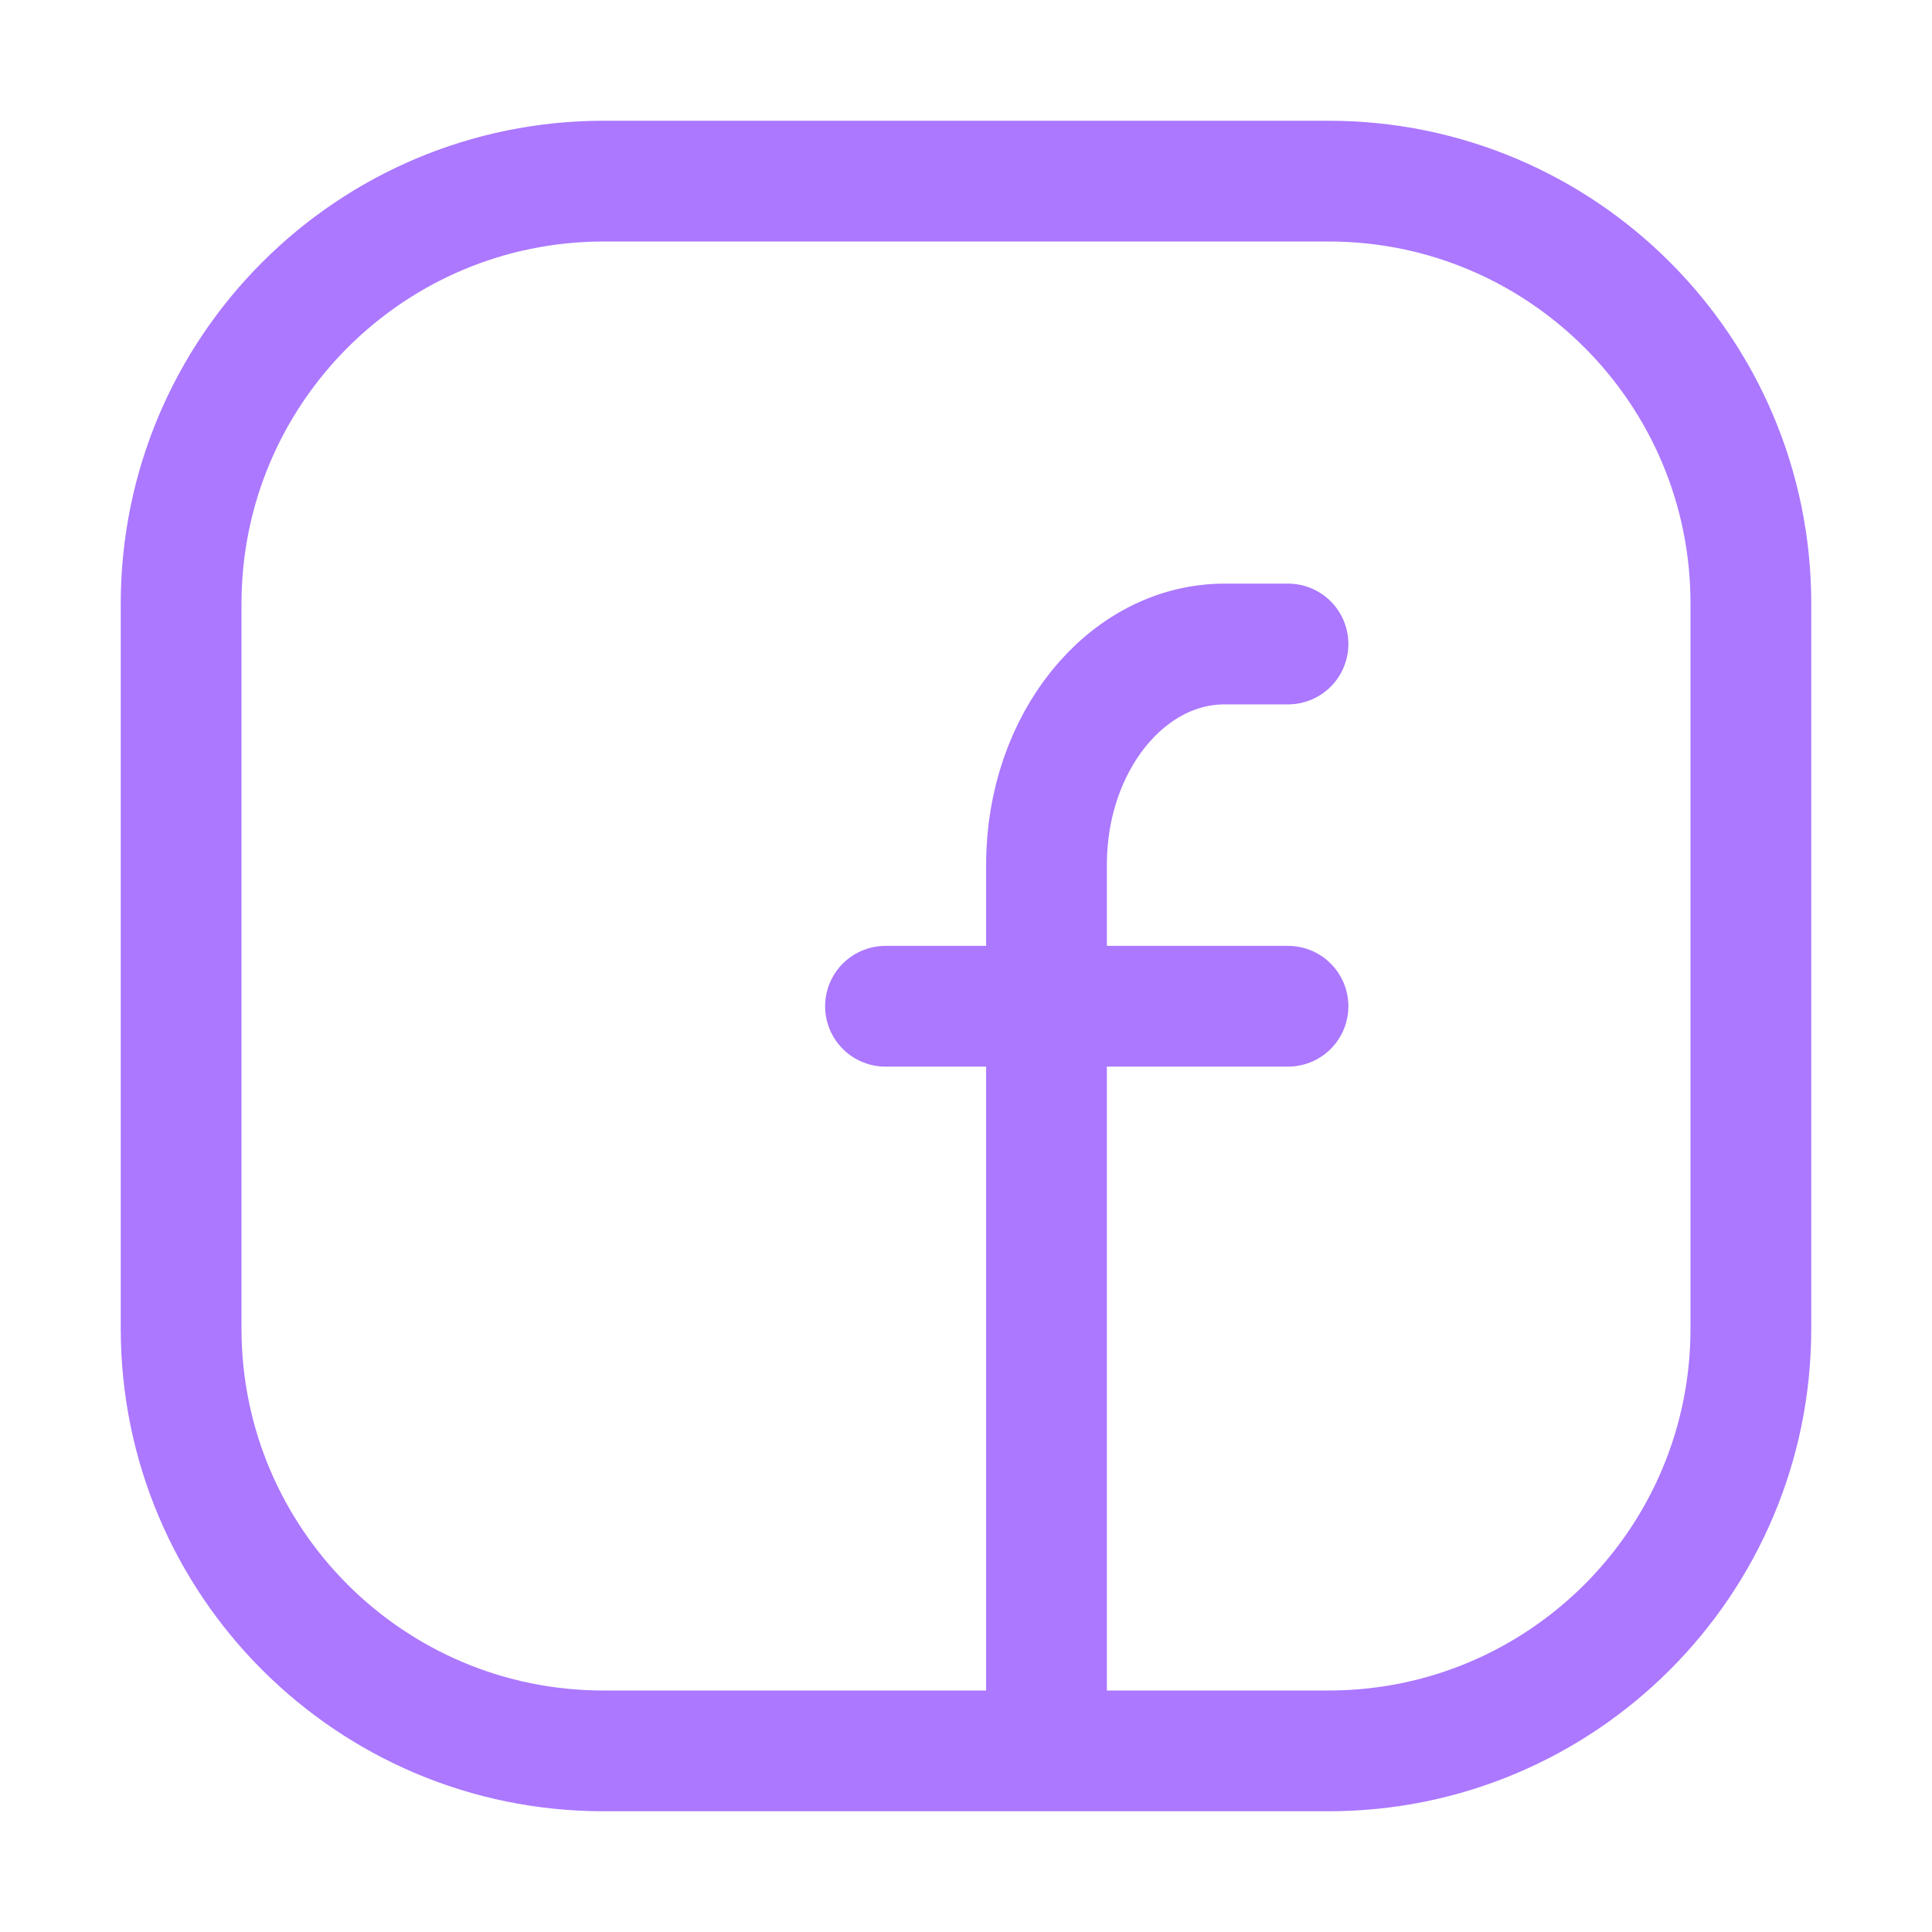
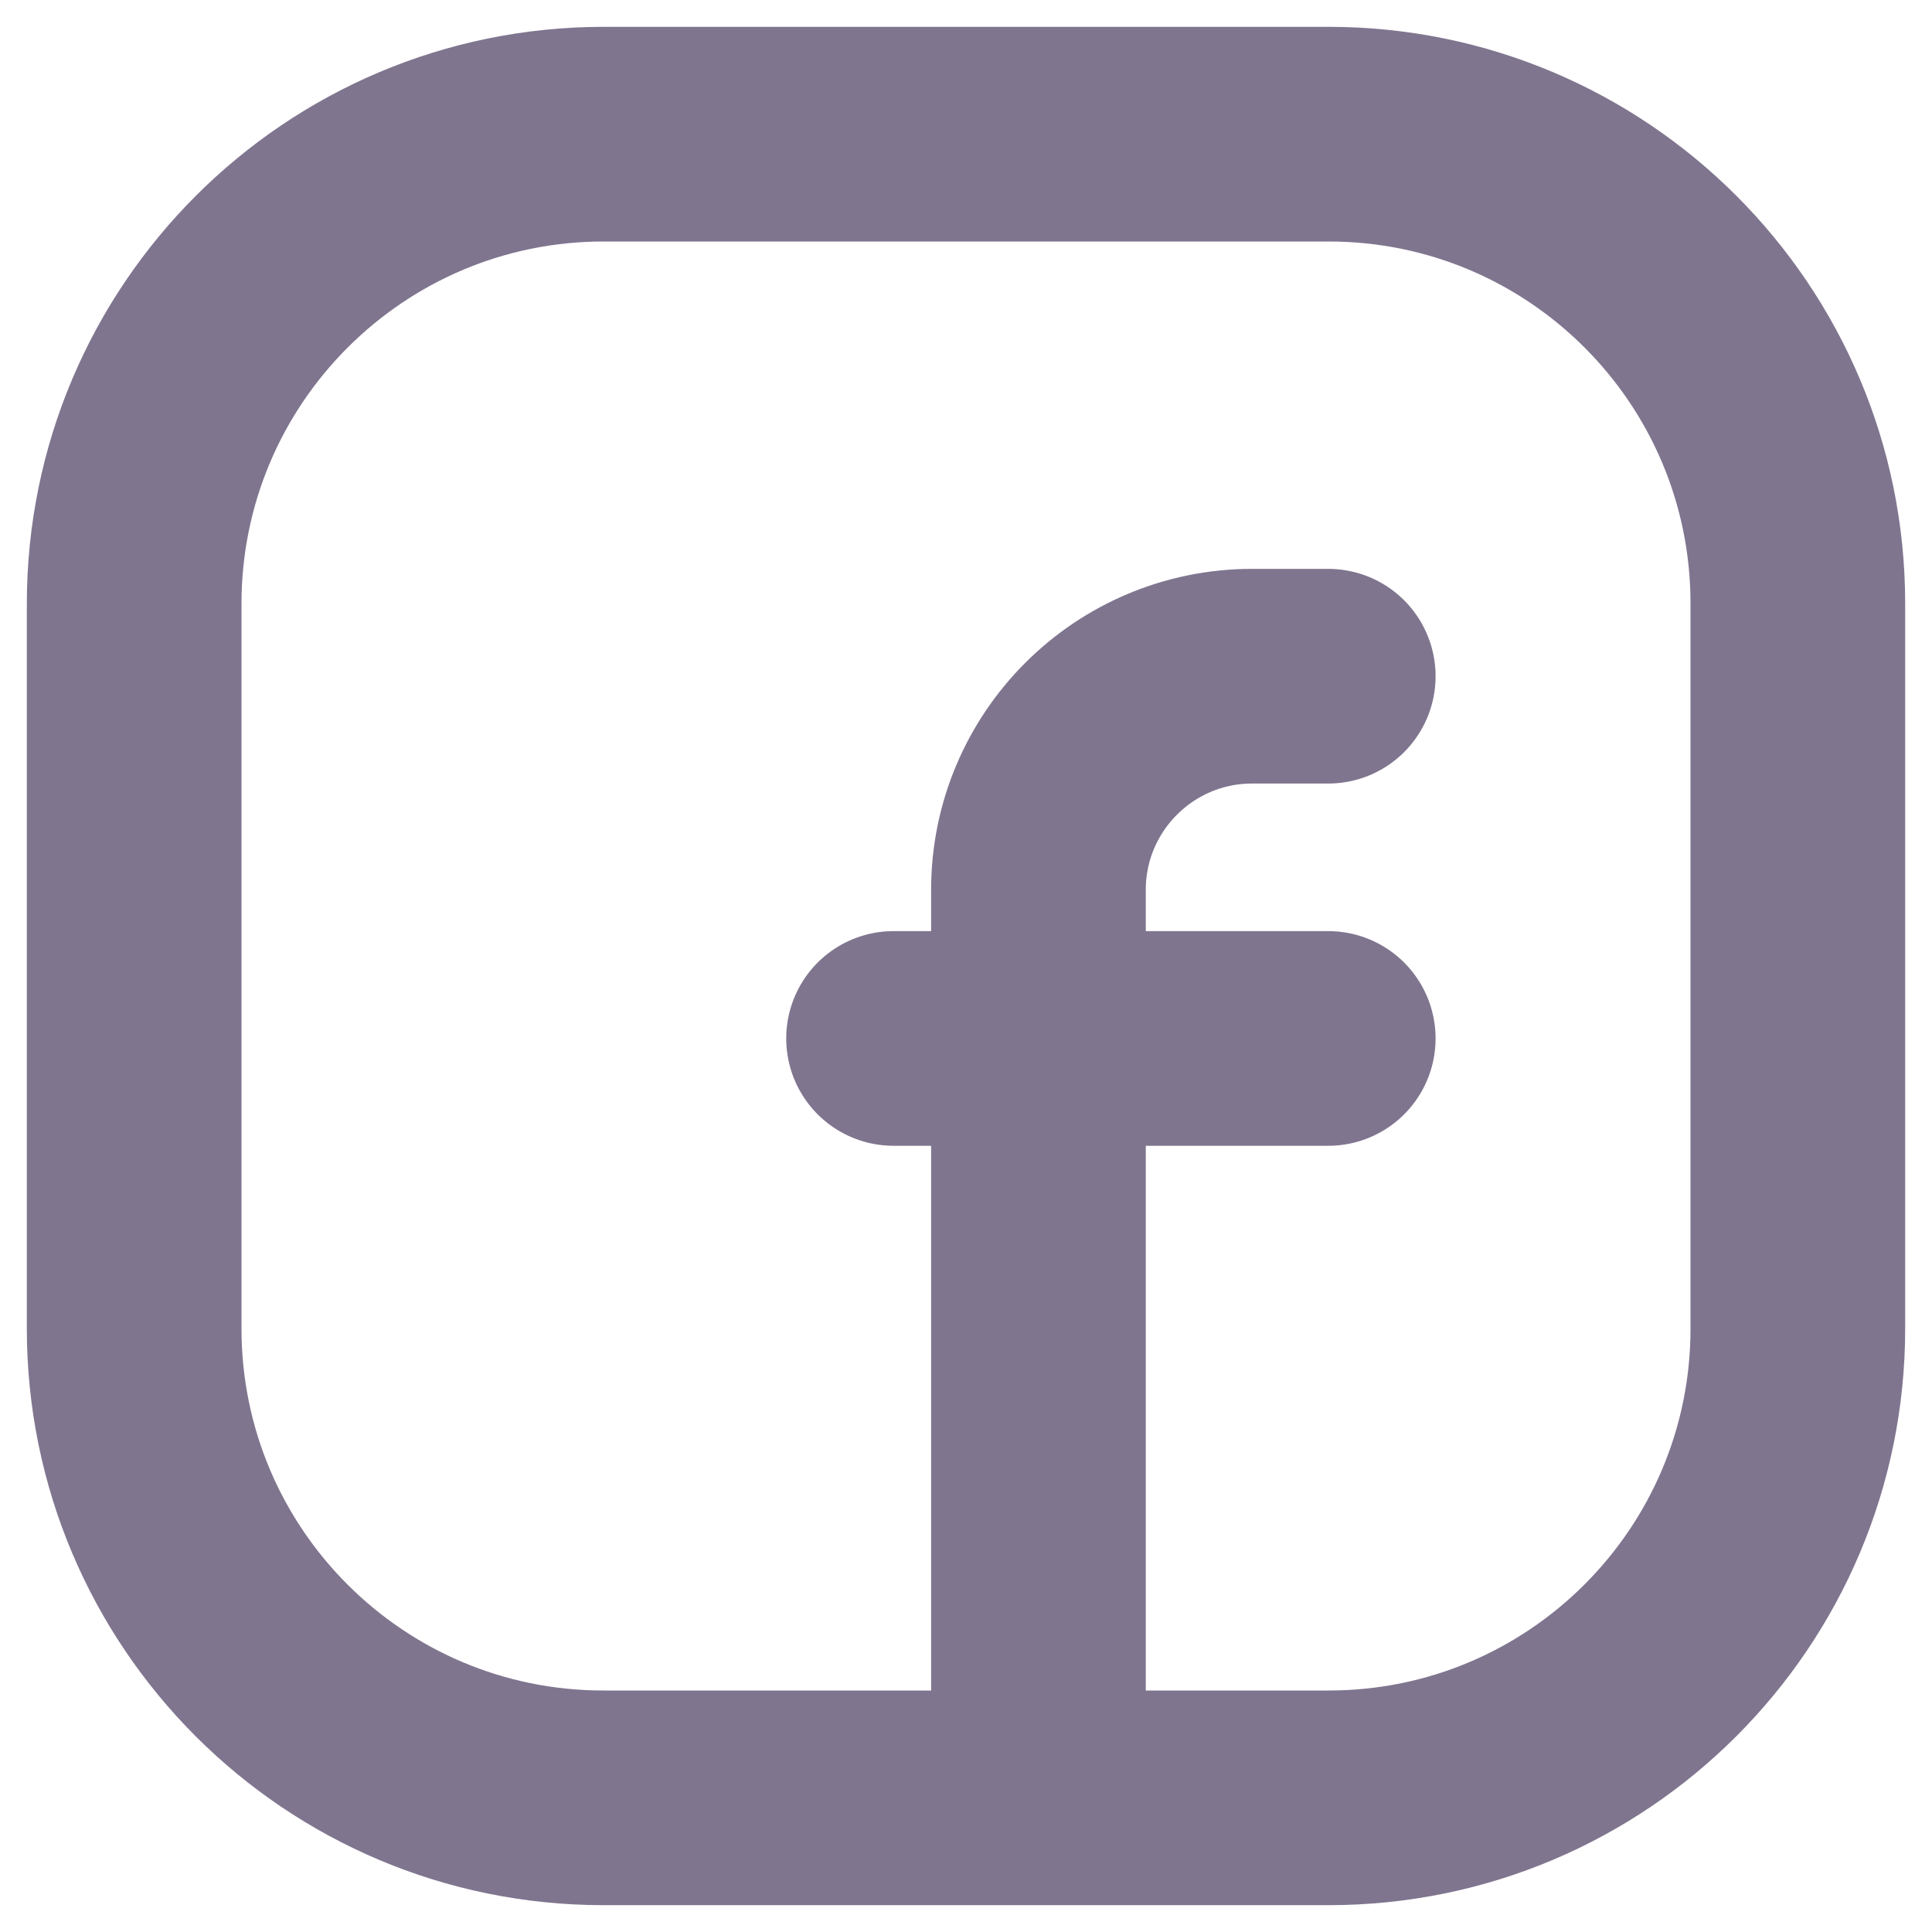
- <svg xmlns="http://www.w3.org/2000/svg" width="24" height="24" viewBox="0 0 24 24" fill="none">
-   <path d="M16.504 2.25H7.5C4.601 2.25 2.25 4.601 2.25 7.5V16.504C2.25 19.401 4.599 21.75 7.496 21.75H16.504C19.401 21.75 21.75 19.401 21.75 16.505V7.496C21.75 4.599 19.401 2.25 16.504 2.25Z" stroke="#AB78FF" stroke-width="1.5" stroke-linecap="round" stroke-linejoin="round" />
-   <path d="M11 12.5H16" stroke="#AB78FF" stroke-width="1.5" stroke-linecap="round" stroke-linejoin="round" />
-   <path d="M16 8H15.213C13.991 8 13 9.227 13 10.739V11.714V21" stroke="#AB78FF" stroke-width="1.5" stroke-linecap="round" stroke-linejoin="round" />
+ <svg xmlns="http://www.w3.org/2000/svg" width="18" height="18" viewBox="0 0 18 18" fill="none">
+   <path d="M12.378 1.25H5.625C3.209 1.25 1.25 3.209 1.25 5.625V12.378C1.25 14.793 3.207 16.75 5.622 16.75H12.378C14.792 16.75 16.75 14.793 16.75 12.379V5.622C16.75 3.207 14.793 1.25 12.378 1.25Z" stroke="#80758F" stroke-width="2" stroke-linecap="round" stroke-linejoin="round" />
+   <path d="M8.325 9.675H12.375" stroke="#80758F" stroke-width="2" stroke-linecap="round" stroke-linejoin="round" />
+   <path d="M12.375 6.3H11.666C10.567 6.3 9.675 7.192 9.675 8.291V9V15.75" stroke="#80758F" stroke-width="2" stroke-linecap="round" stroke-linejoin="round" />
</svg>
